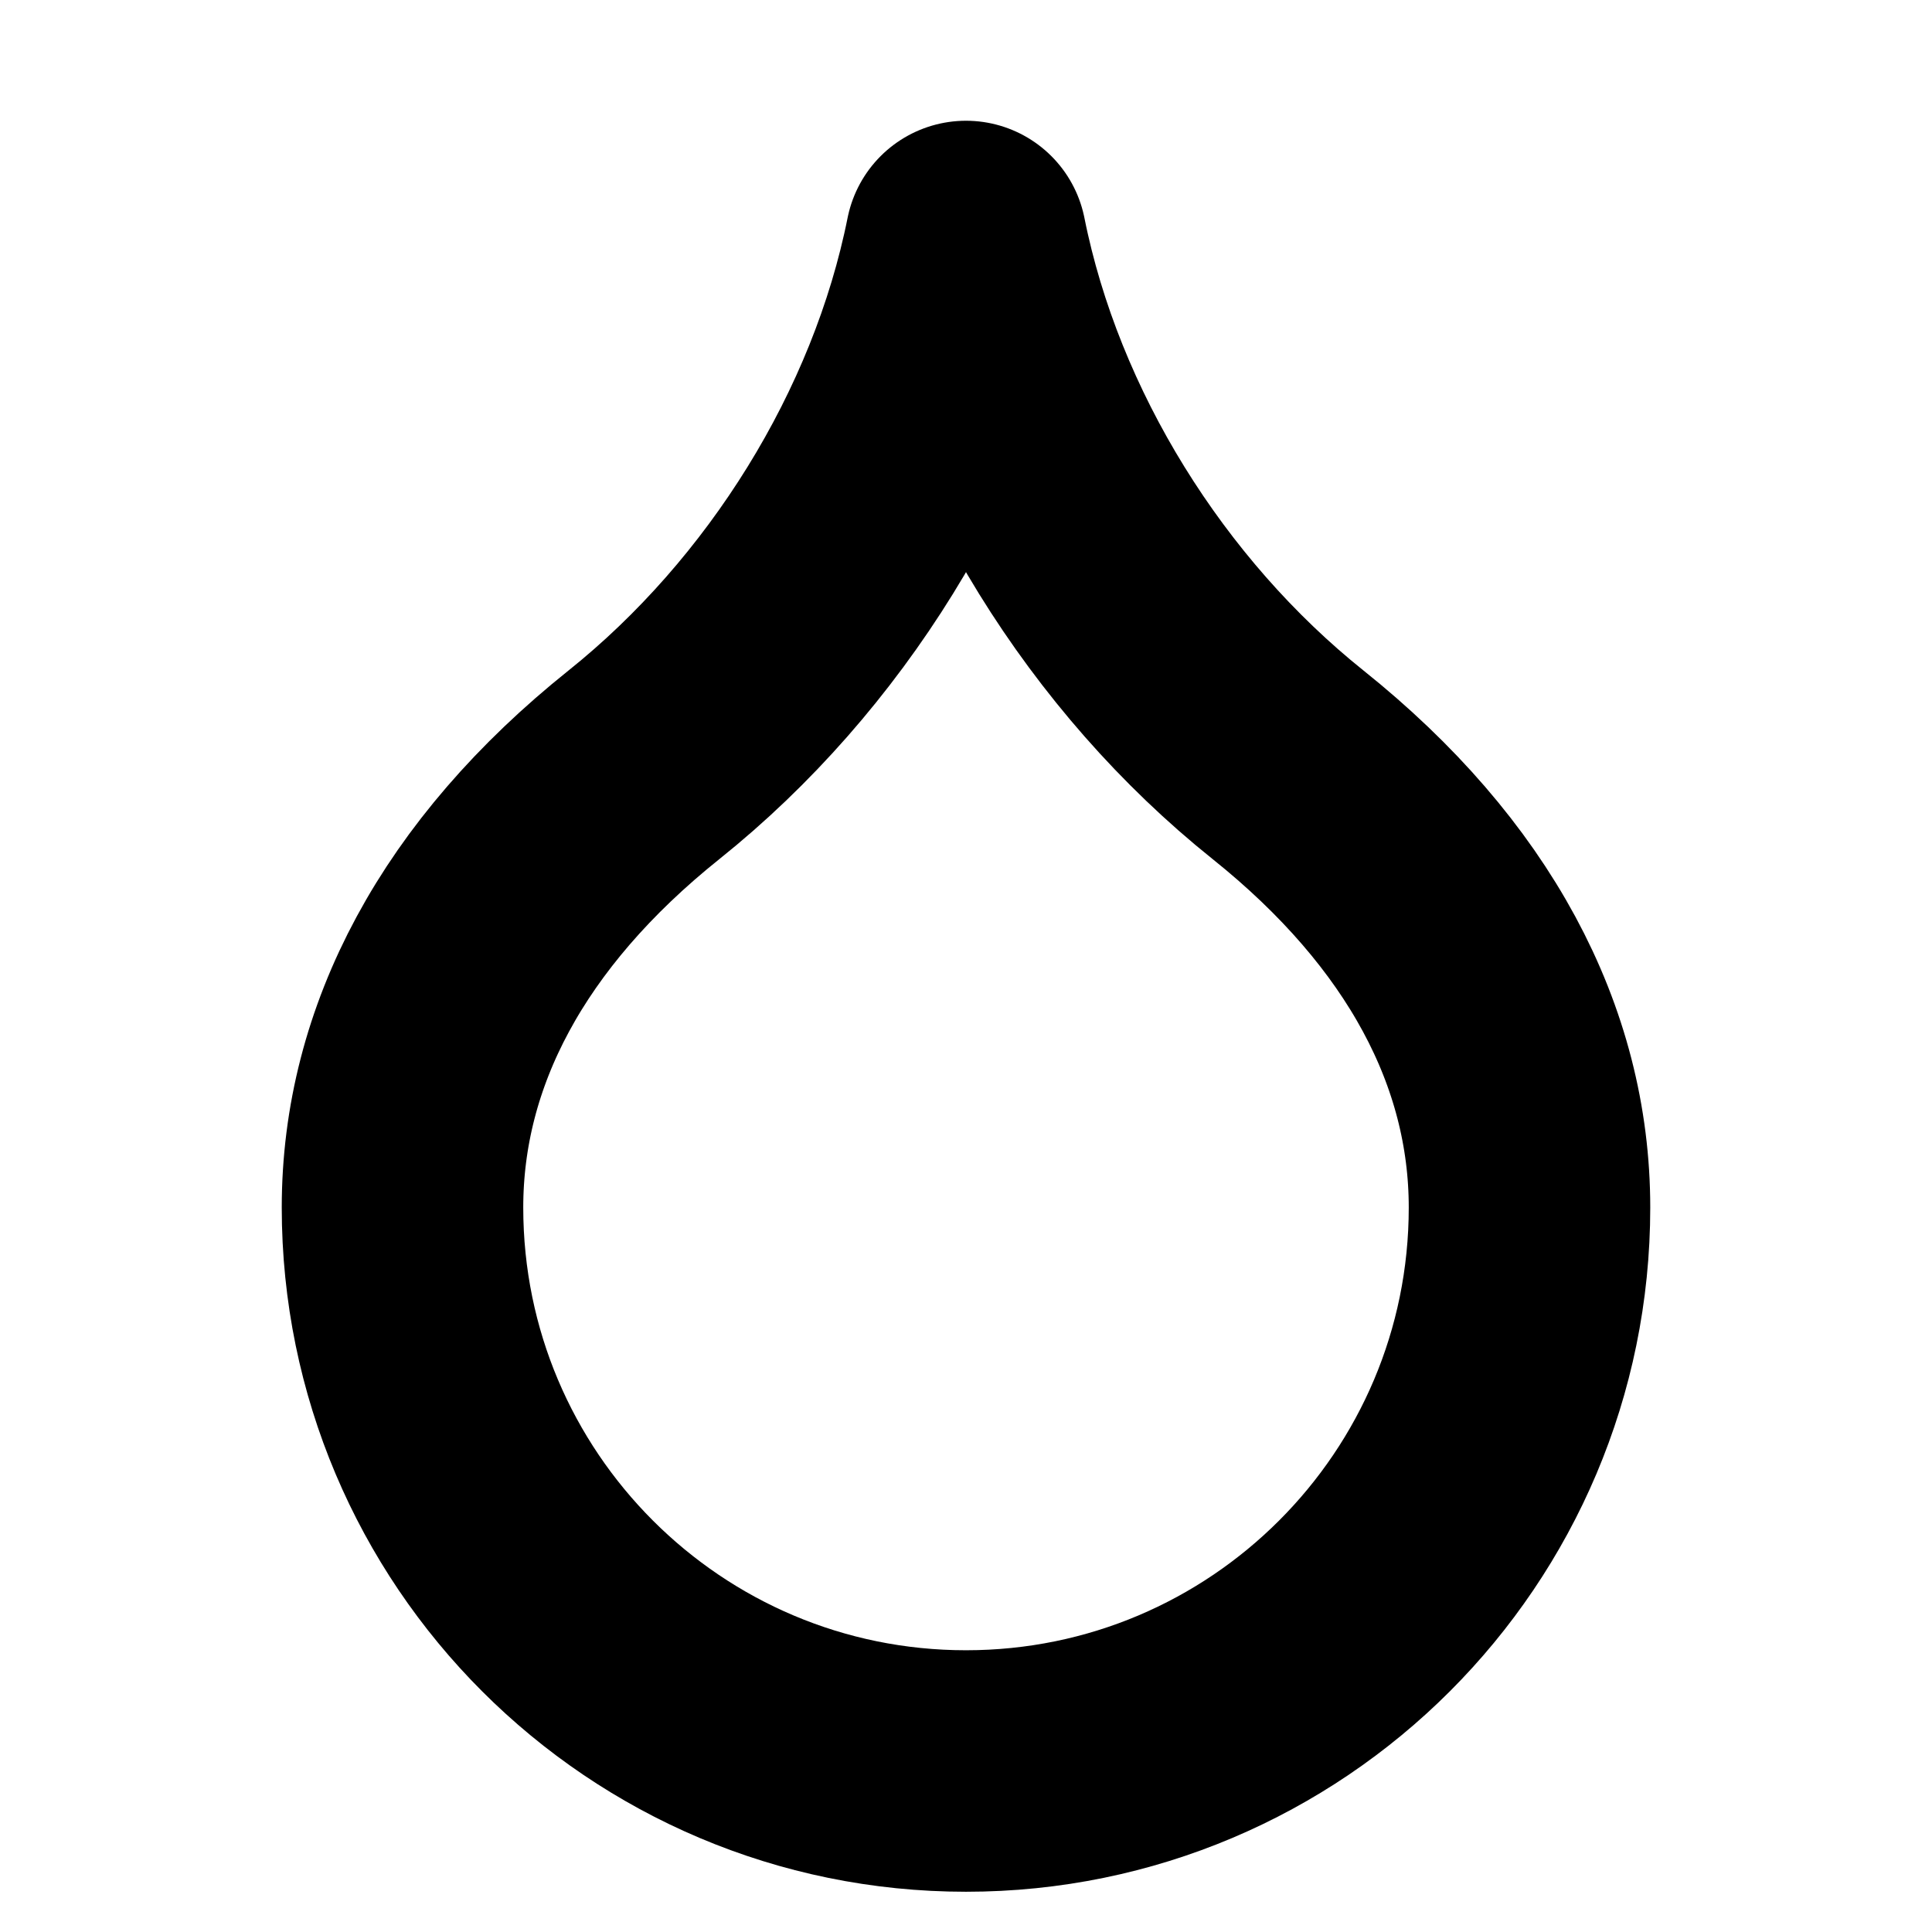
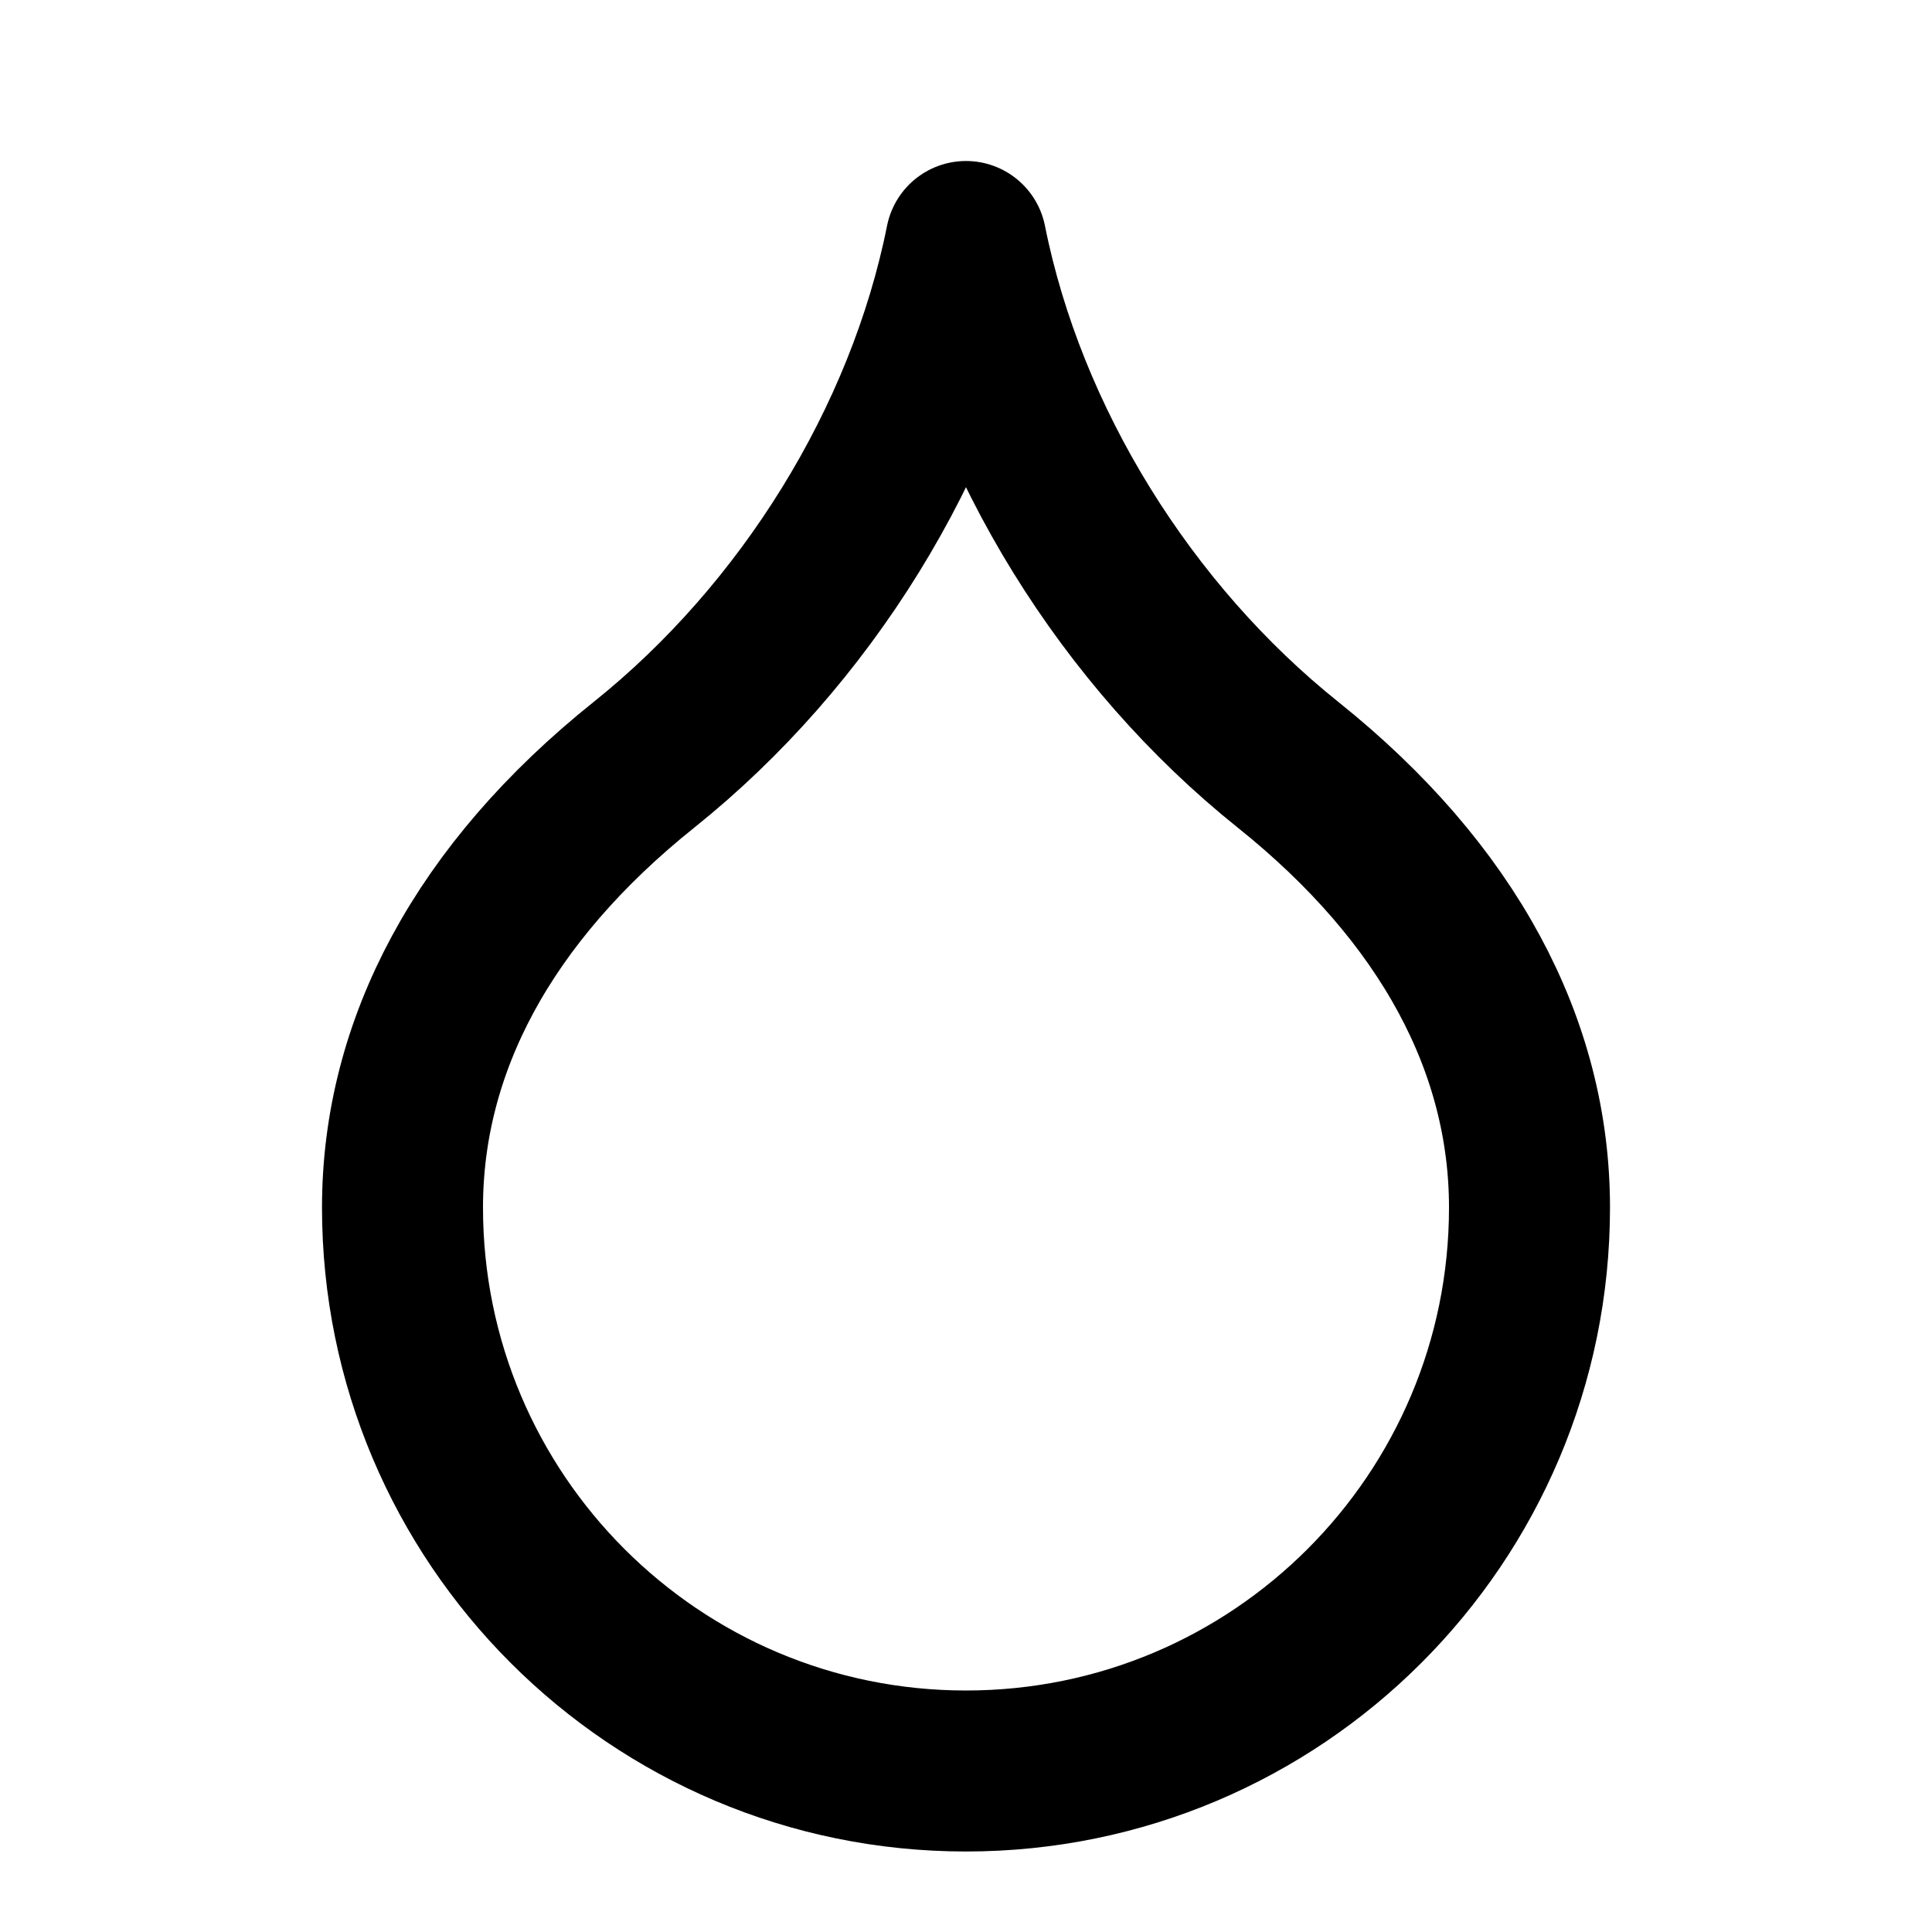
- <svg xmlns="http://www.w3.org/2000/svg" class="lucide lucide-droplet" width="100%" height="100%" viewBox="0 0 24 24" fill="none" stroke="currentColor" stroke-width="3" stroke-linecap="round" stroke-linejoin="round" aria-hidden="true" focusable="false">
+ <svg xmlns="http://www.w3.org/2000/svg" class="lucide lucide-droplet" width="100%" height="100%" viewBox="0 0 24 24" fill="none" stroke="currentColor" stroke-width="2" stroke-linecap="round" stroke-linejoin="round" aria-hidden="true" focusable="false">
  <path d="M12 22a7 7 0 0 0 7-7c0-2-1-3.9-3-5.5s-3.5-4-4-6.5c-.5 2.5-2 4.9-4 6.5C6 11.1 5 13 5 15a7 7 0 0 0 7 7z" />
</svg>
